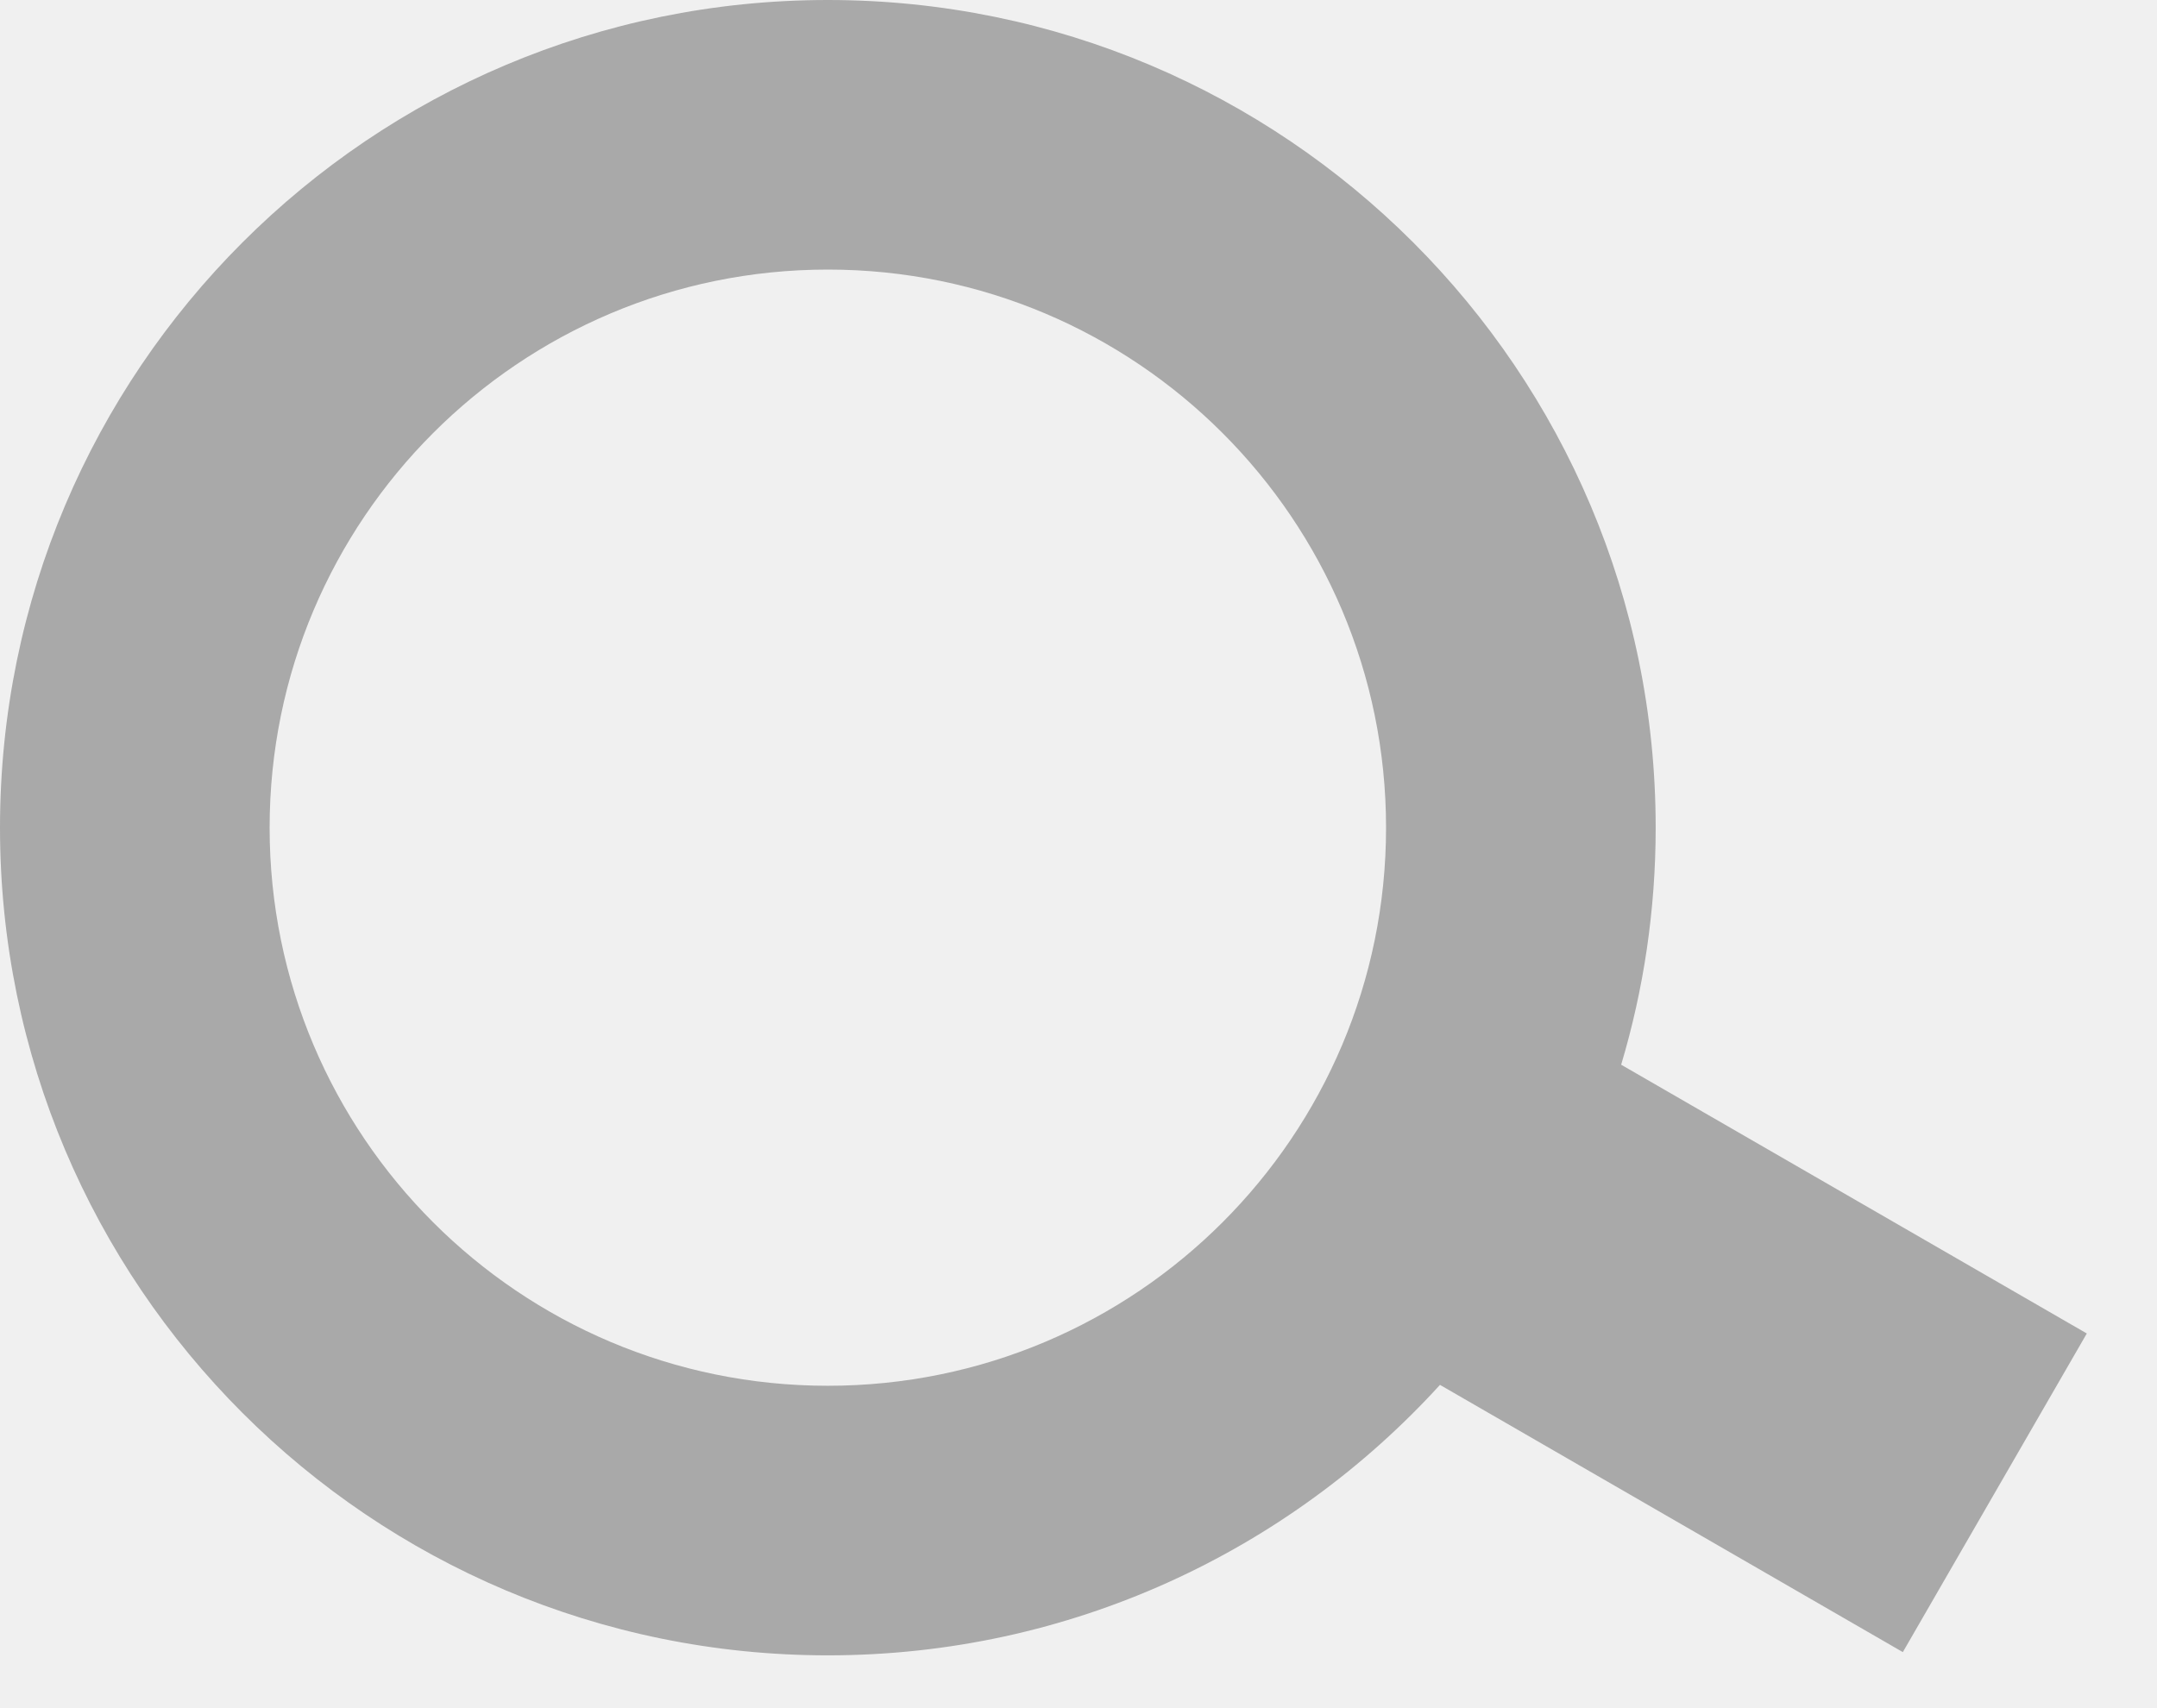
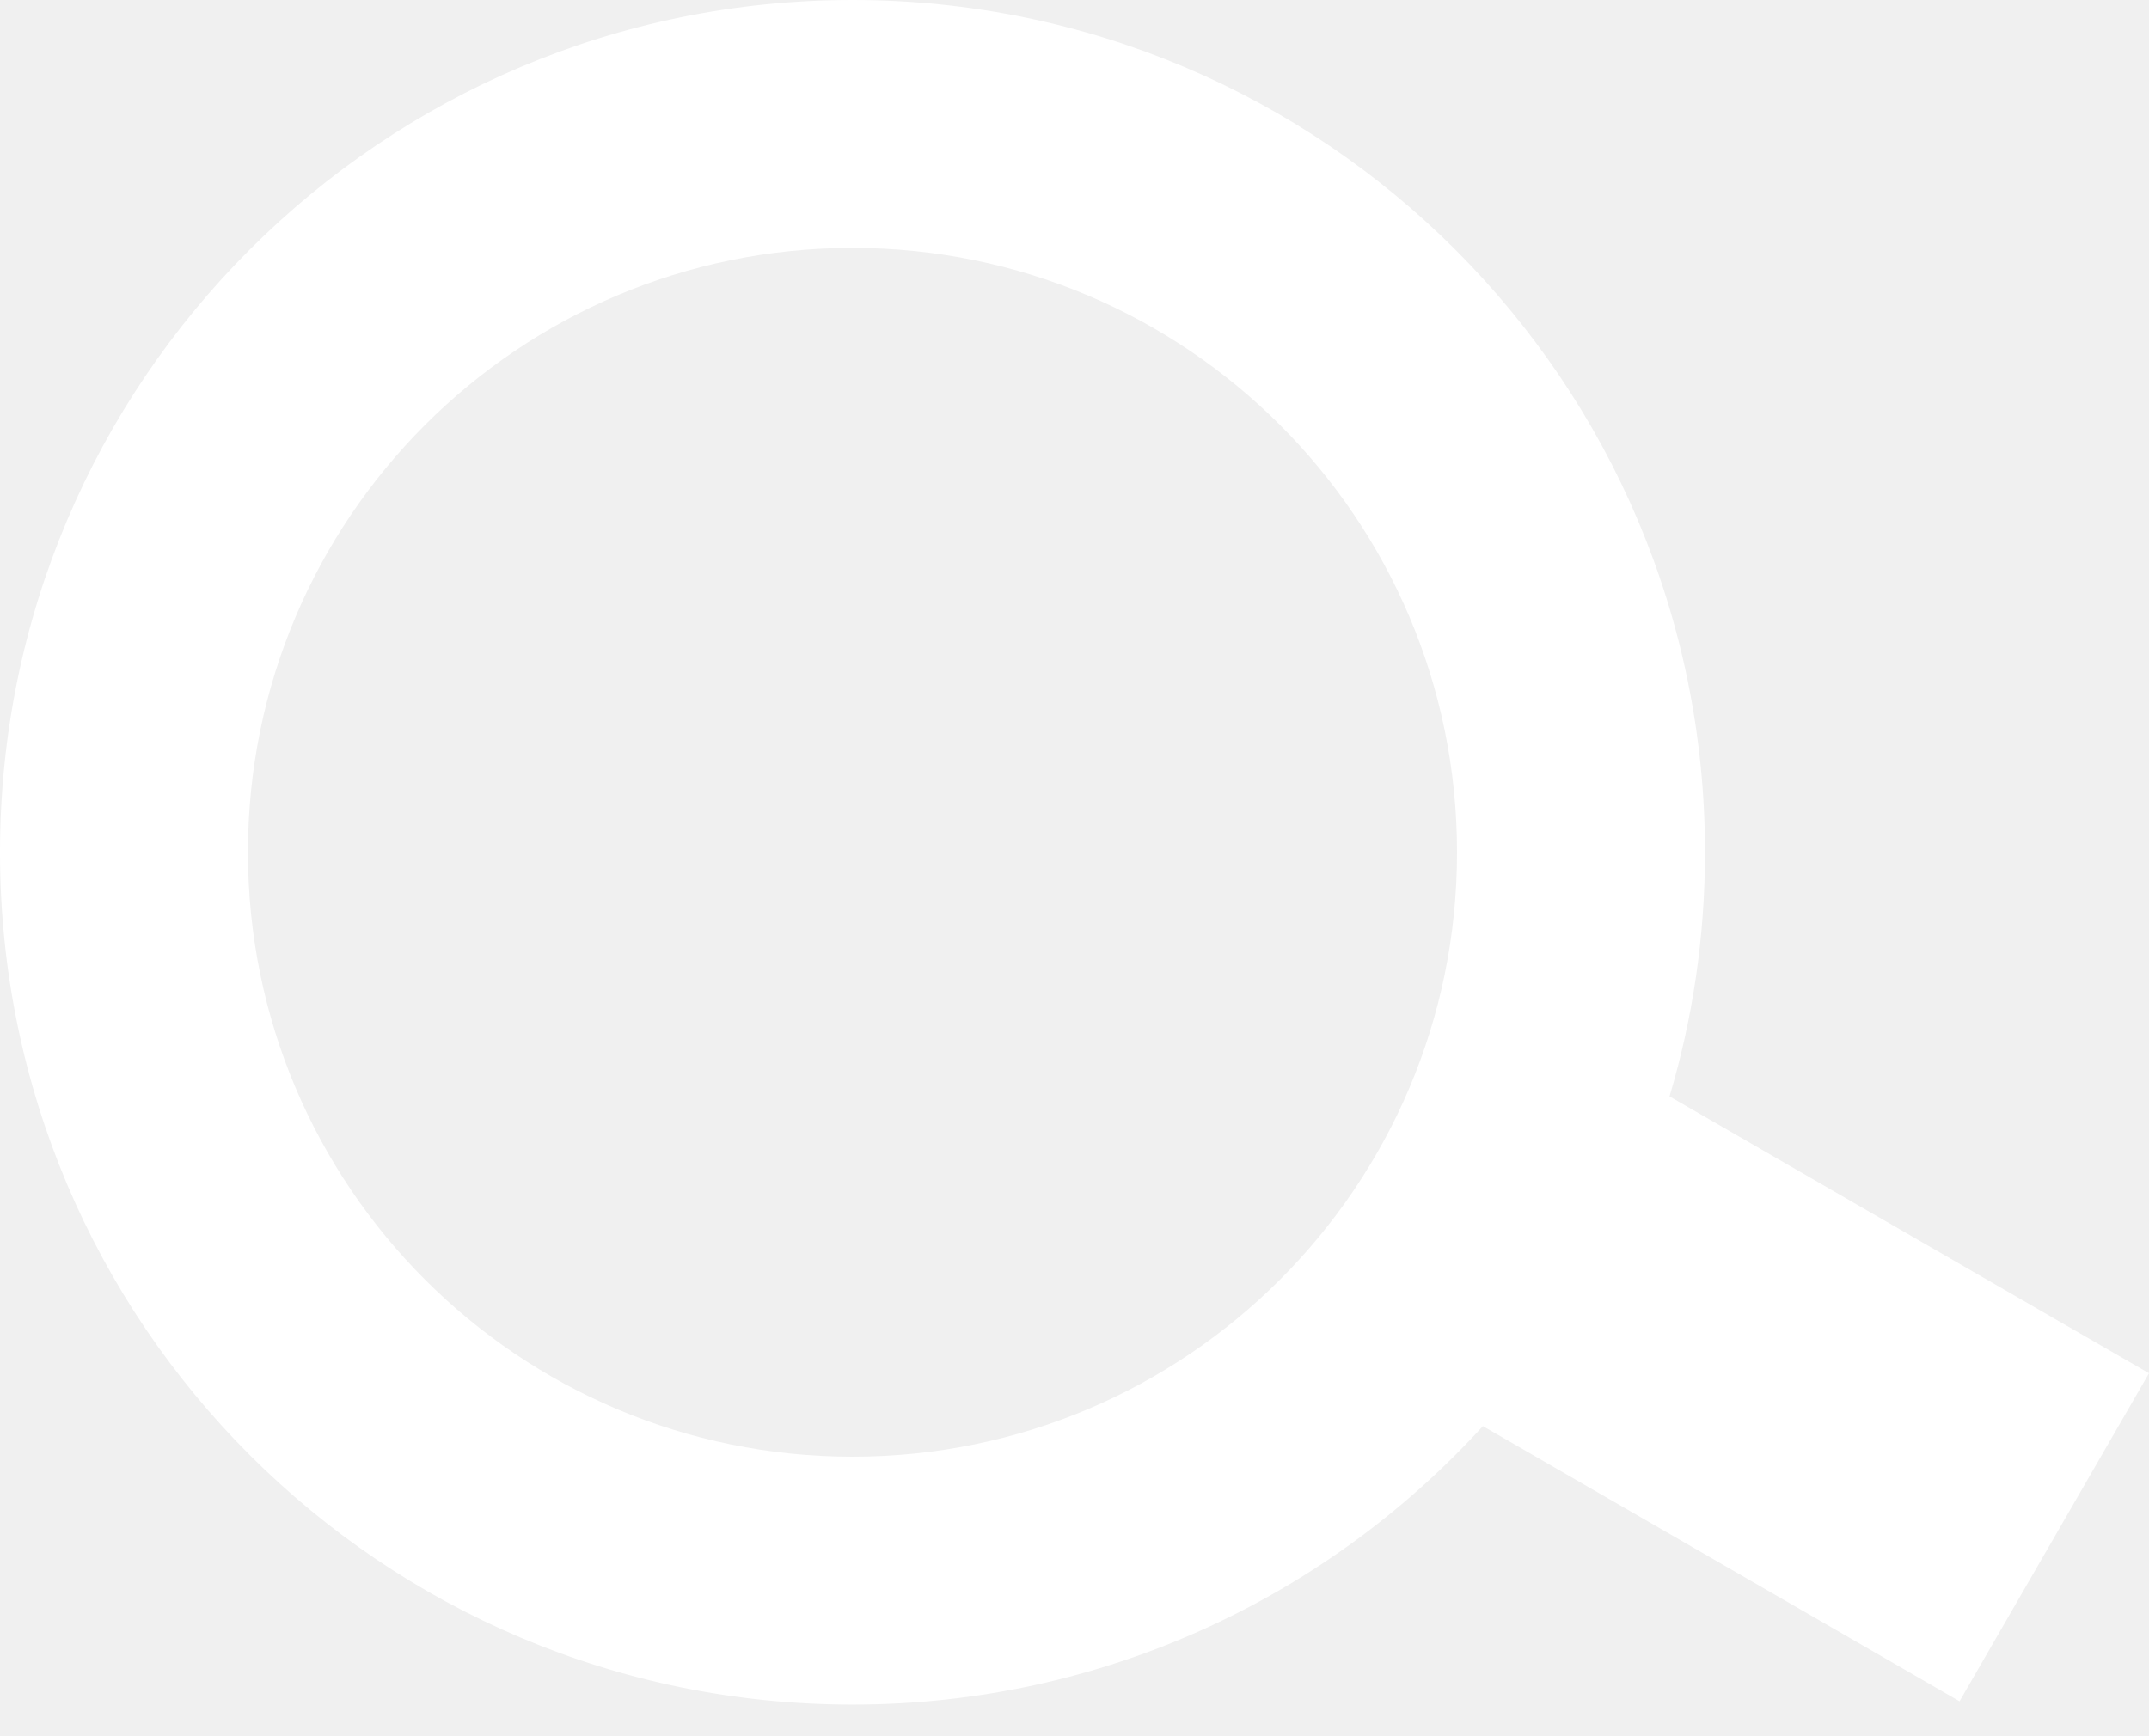
- <svg xmlns="http://www.w3.org/2000/svg" width="24" height="19" viewBox="0 0 24 19" fill="none">
-   <path fill-rule="evenodd" clip-rule="evenodd" d="M15.422 9.211C15.422 12.641 12.641 15.422 9.211 15.422C5.781 15.422 3 12.641 3 9.211C3 5.781 5.781 3 9.211 3C12.641 3 15.422 5.781 15.422 9.211ZM16.022 15.412C14.337 17.261 11.909 18.422 9.211 18.422C4.124 18.422 0 14.298 0 9.211C0 4.124 4.124 0 9.211 0C14.298 0 18.422 4.124 18.422 9.211C18.422 10.128 18.288 11.013 18.038 11.849L23.219 14.84L21.172 18.386L16.022 15.412Z" fill="#A9A9A9" />
+ <svg xmlns="http://www.w3.org/2000/svg" width="26" height="21" viewBox="0 0 26 21" fill="none">
+   <path fill-rule="evenodd" clip-rule="evenodd" d="M17.628 10.314C17.628 14.354 14.354 17.628 10.314 17.628C6.275 17.628 3 14.354 3 10.314C3 6.275 6.275 3 10.314 3C14.354 3 17.628 6.275 17.628 10.314ZM17.941 17.258C16.054 19.329 13.336 20.628 10.314 20.628C4.618 20.628 0 16.011 0 10.314C0 4.618 4.618 0 10.314 0C16.011 0 20.628 4.618 20.628 10.314C20.628 11.341 20.478 12.333 20.199 13.268L26 16.618L23.708 20.588L17.941 17.258Z" fill="white" />
</svg>
